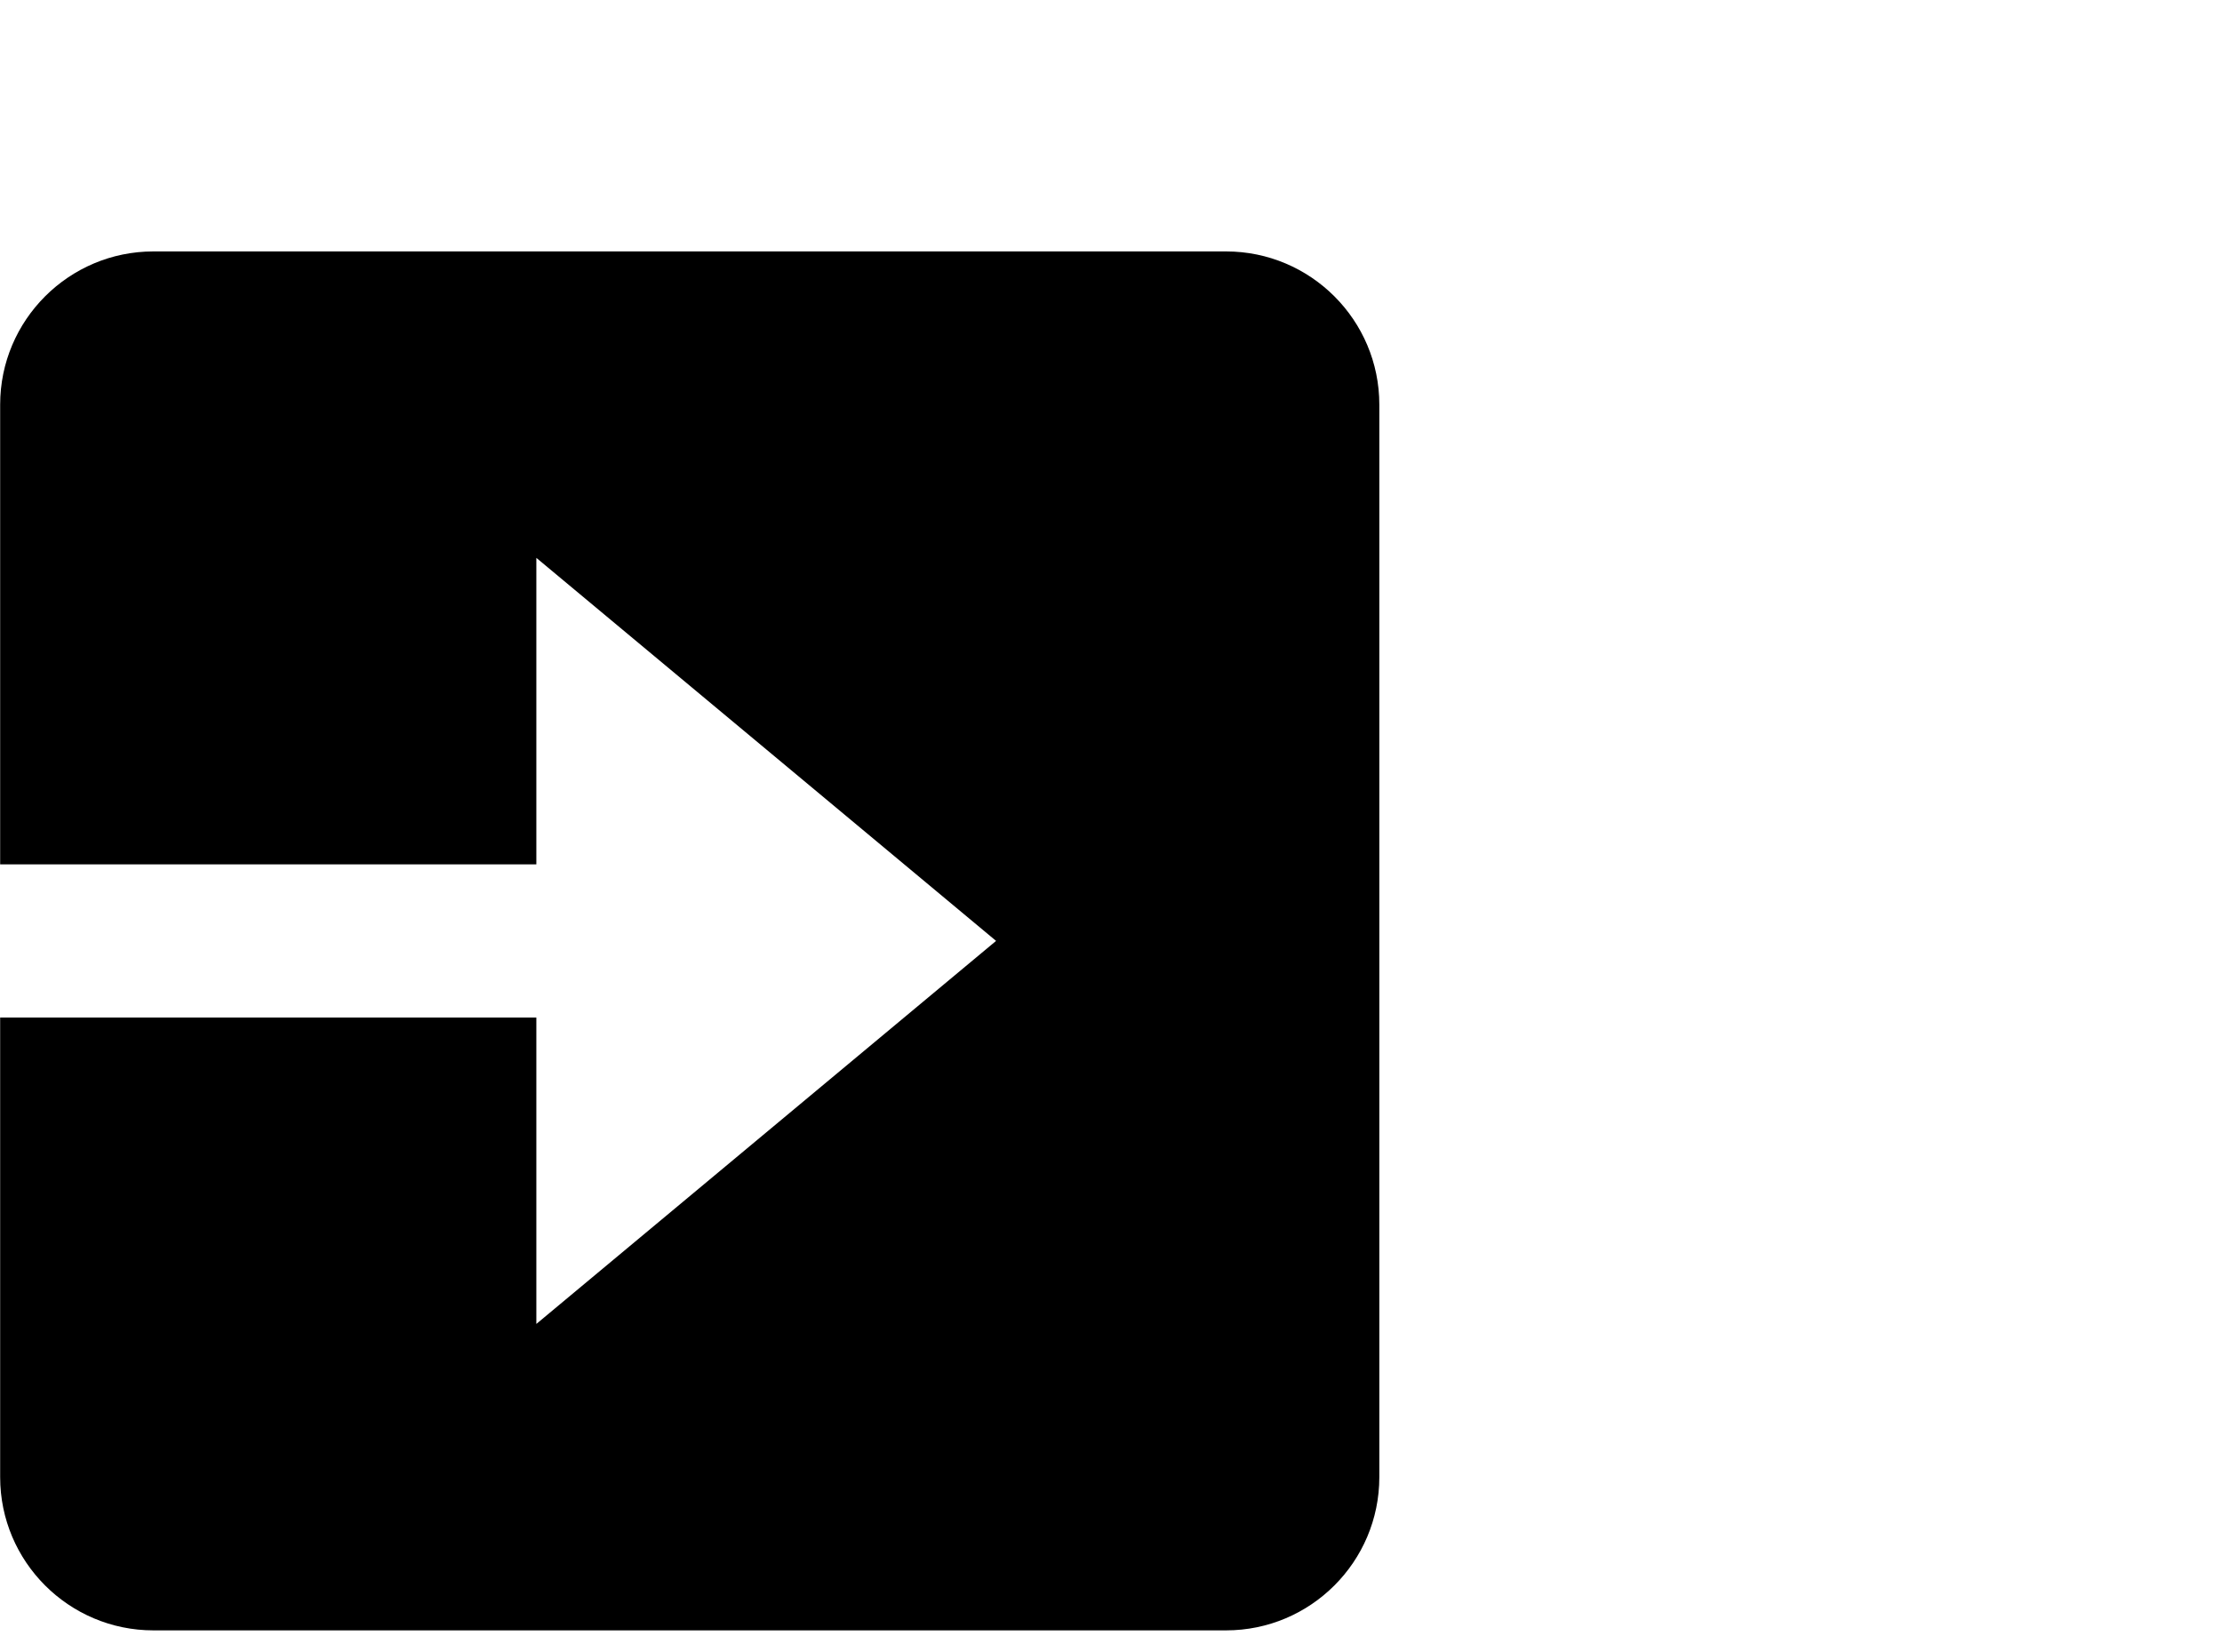
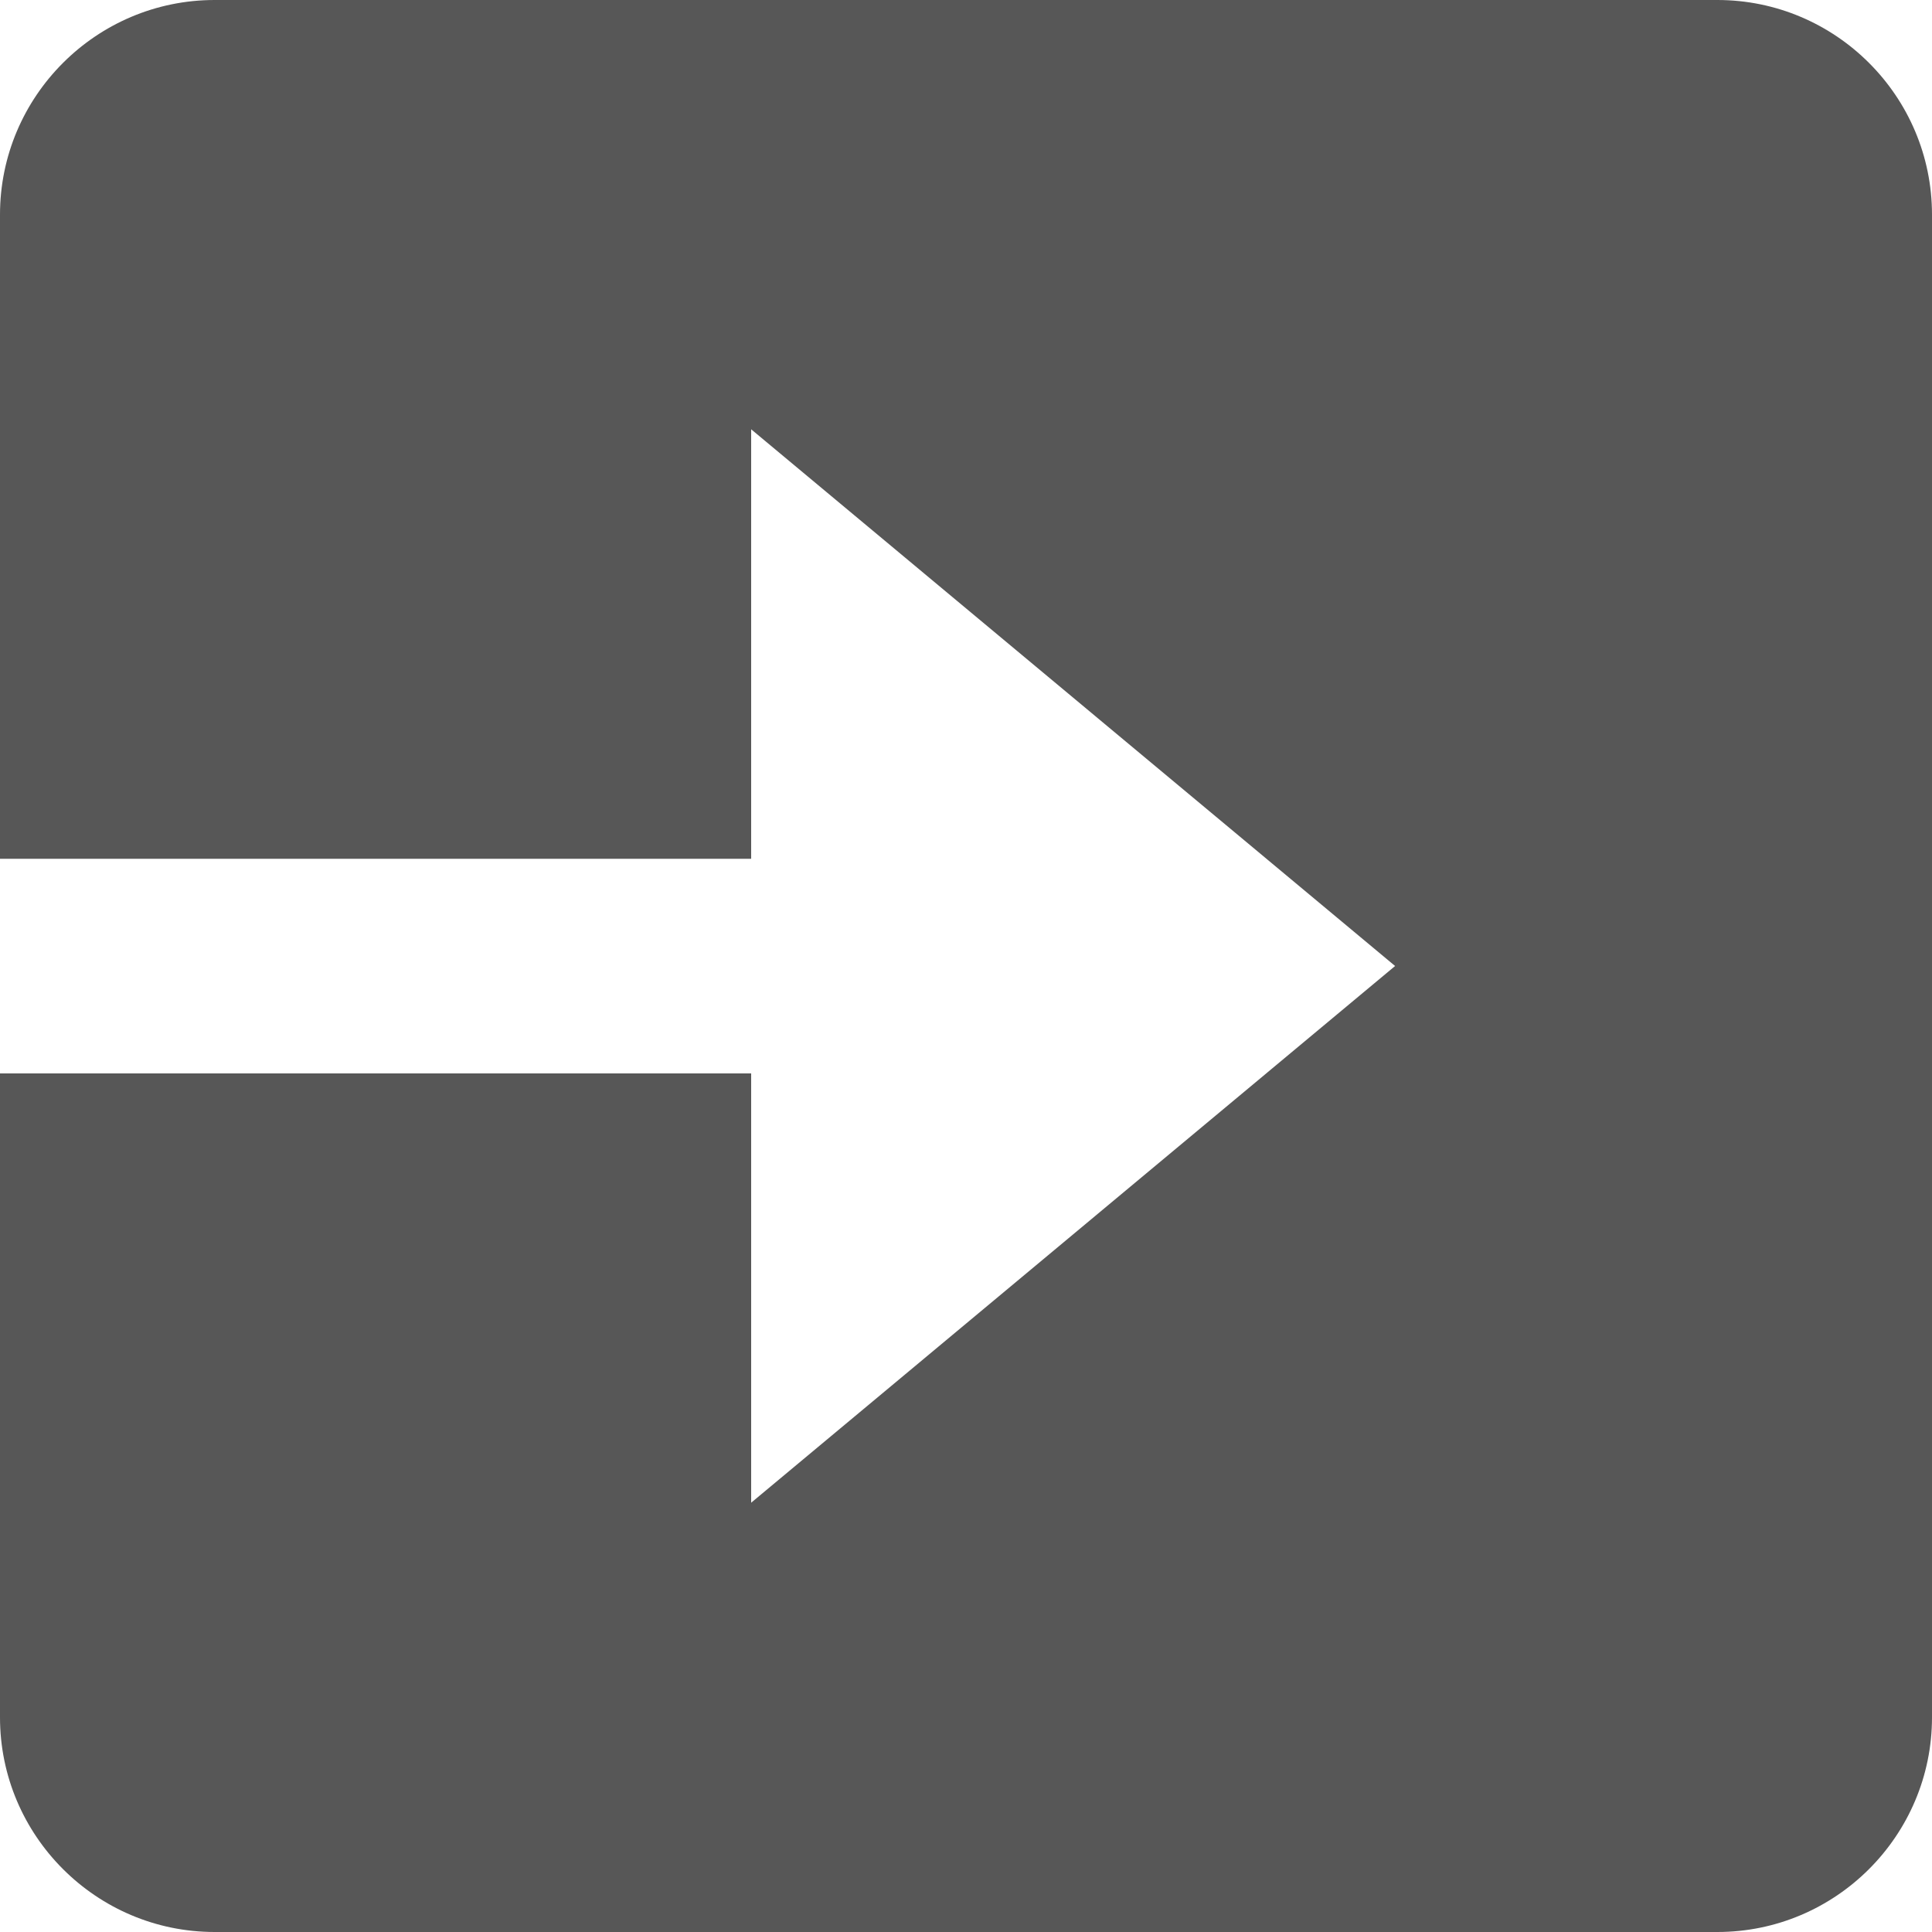
- <svg xmlns="http://www.w3.org/2000/svg" width="39" height="29" viewBox="0 0 29 15" fill="none">
-   <path d="M2.002 18H16.002C17.105 18 18.002 17.103 18.002 16V2C18.002 0.897 17.105 0 16.002 0H2.002C0.899 0 0.002 0.897 0.002 2V8.001H7V4L13 9L7 14V10.001H0.002V16C0.002 17.103 0.899 18 2.002 18Z" fill="black" />
+ <svg xmlns="http://www.w3.org/2000/svg" width="20" height="20" viewBox="0 0 20 20" fill="none">
+   <path d="M2.222 20H17.778C19.003 20 20 19.003 20 17.778V2.222C20 0.997 19.003 0 17.778 0H2.222C0.997 0 0 0.997 0 2.222V8.89H7.776V4.444L14.442 10L7.776 15.556V11.112H0V17.778C0 19.003 0.997 20 2.222 20Z" fill="#575757" />
</svg>
